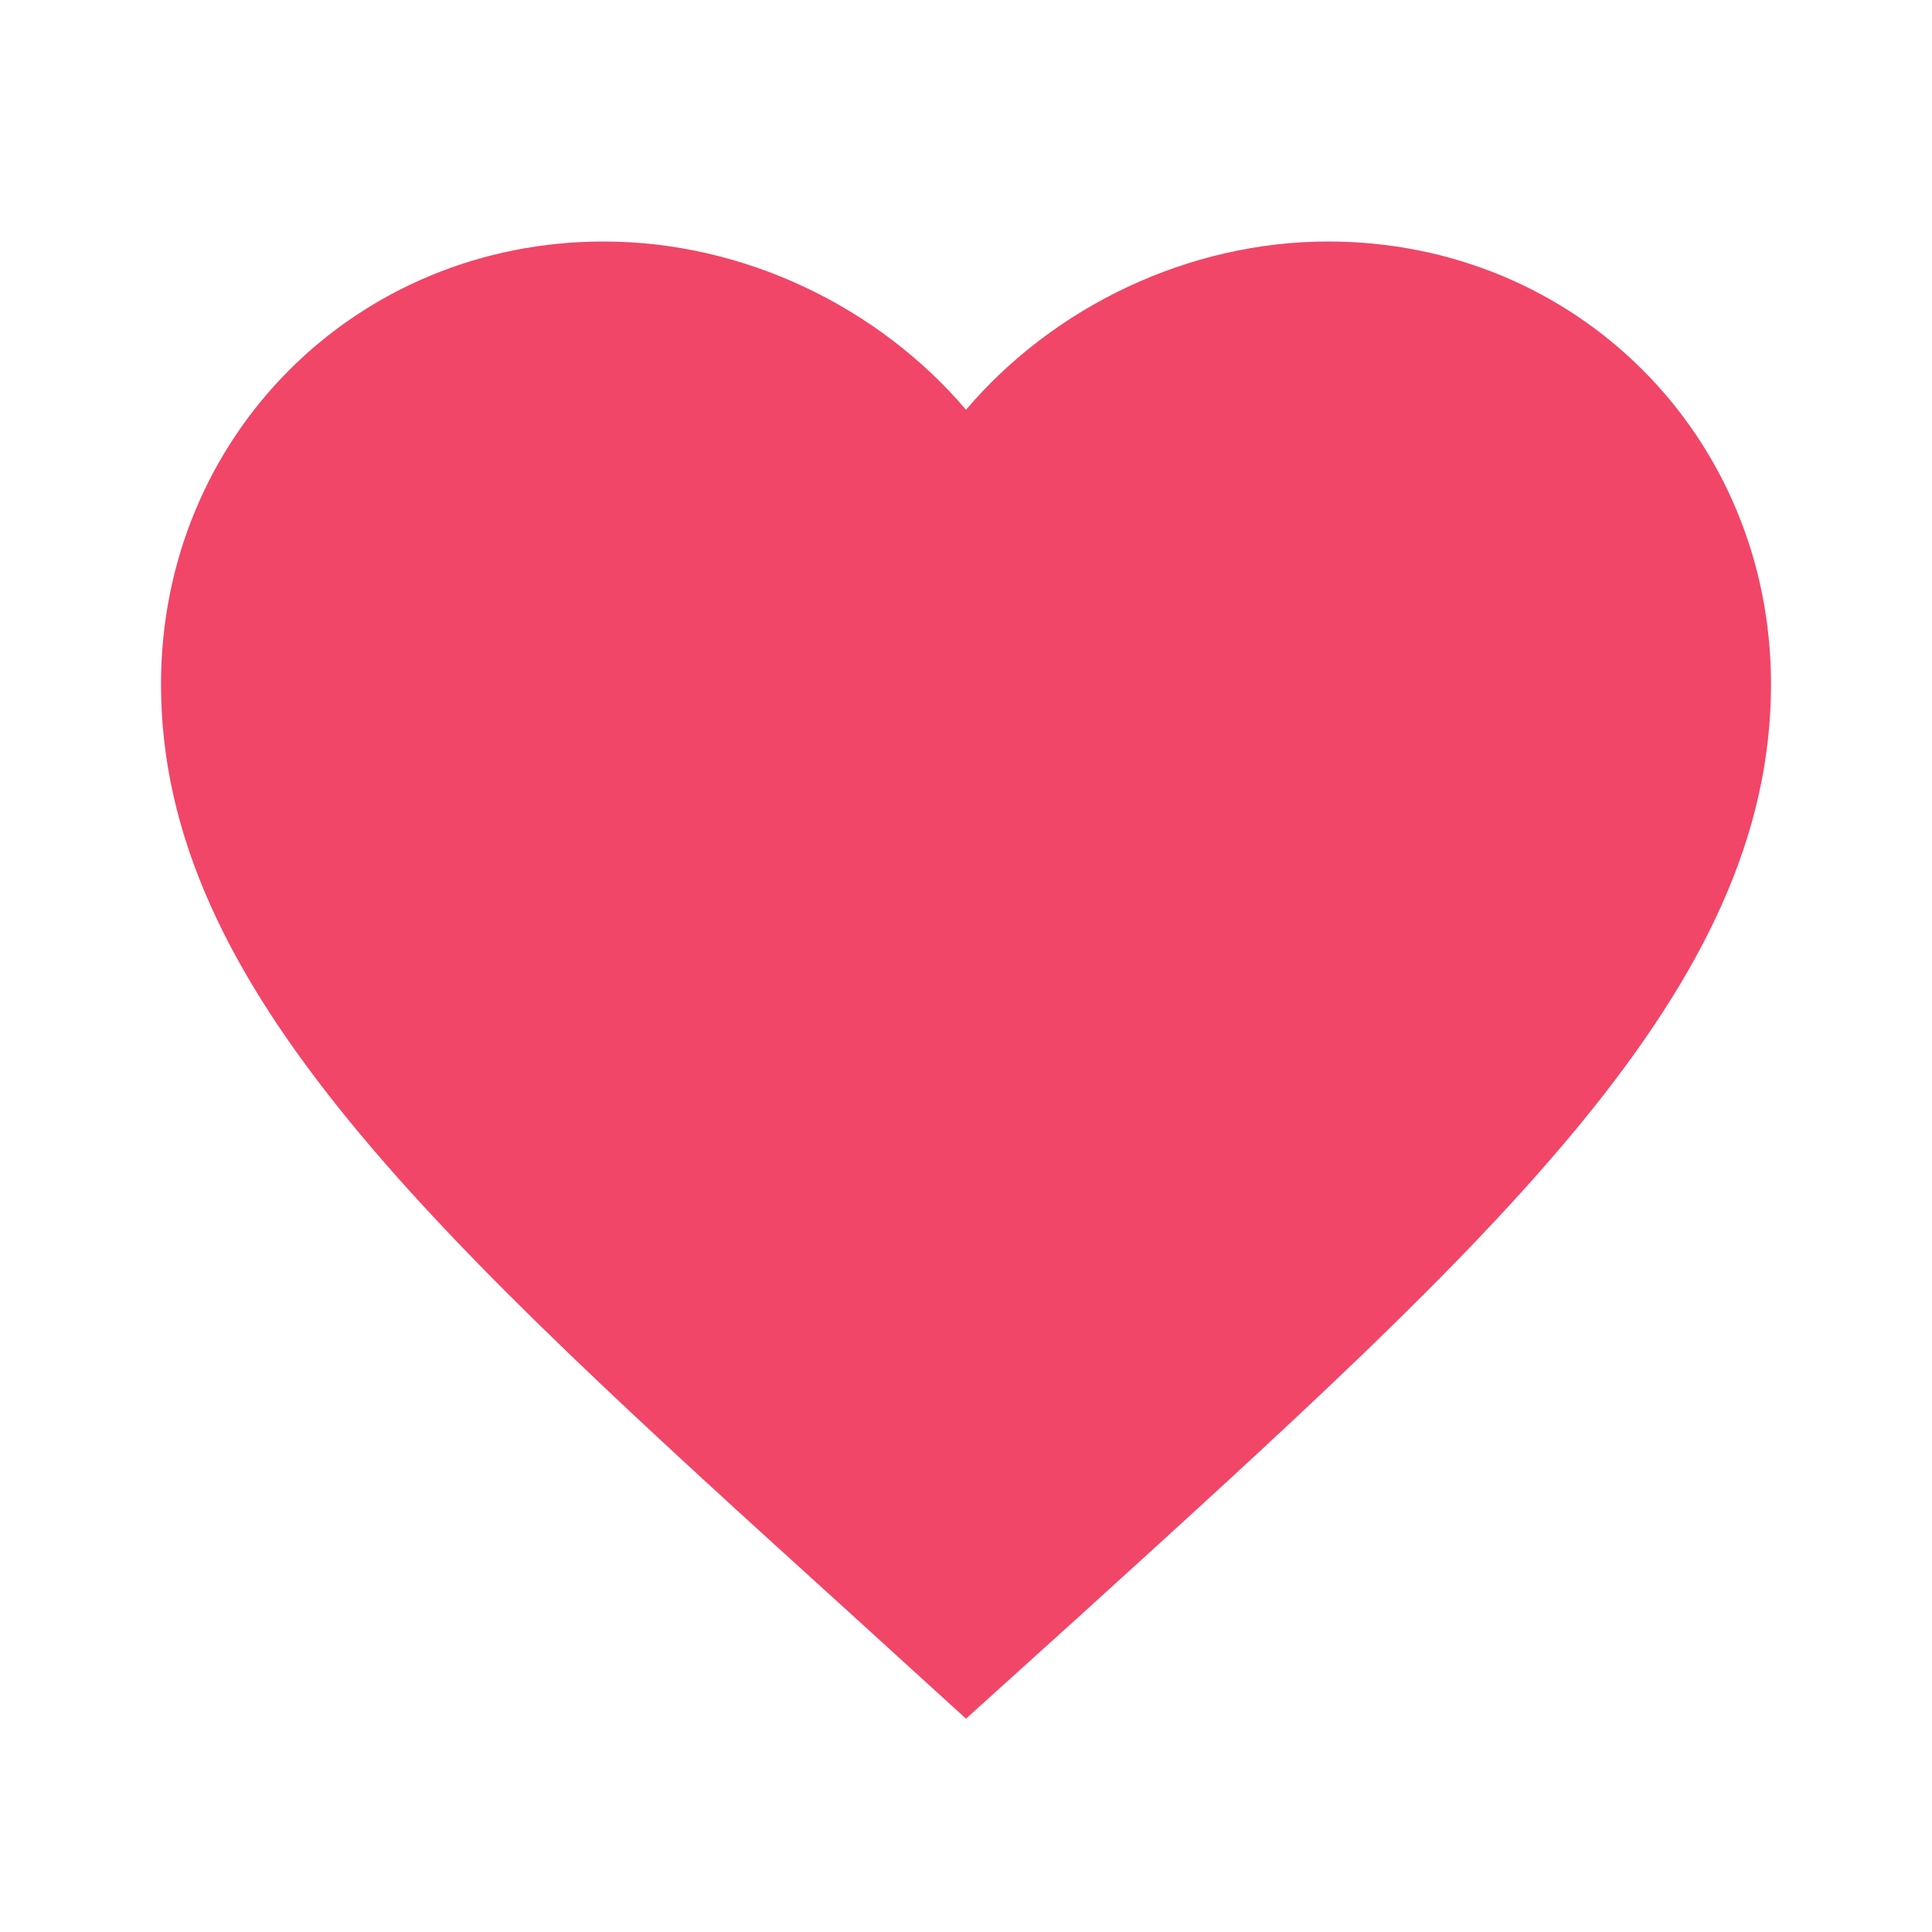
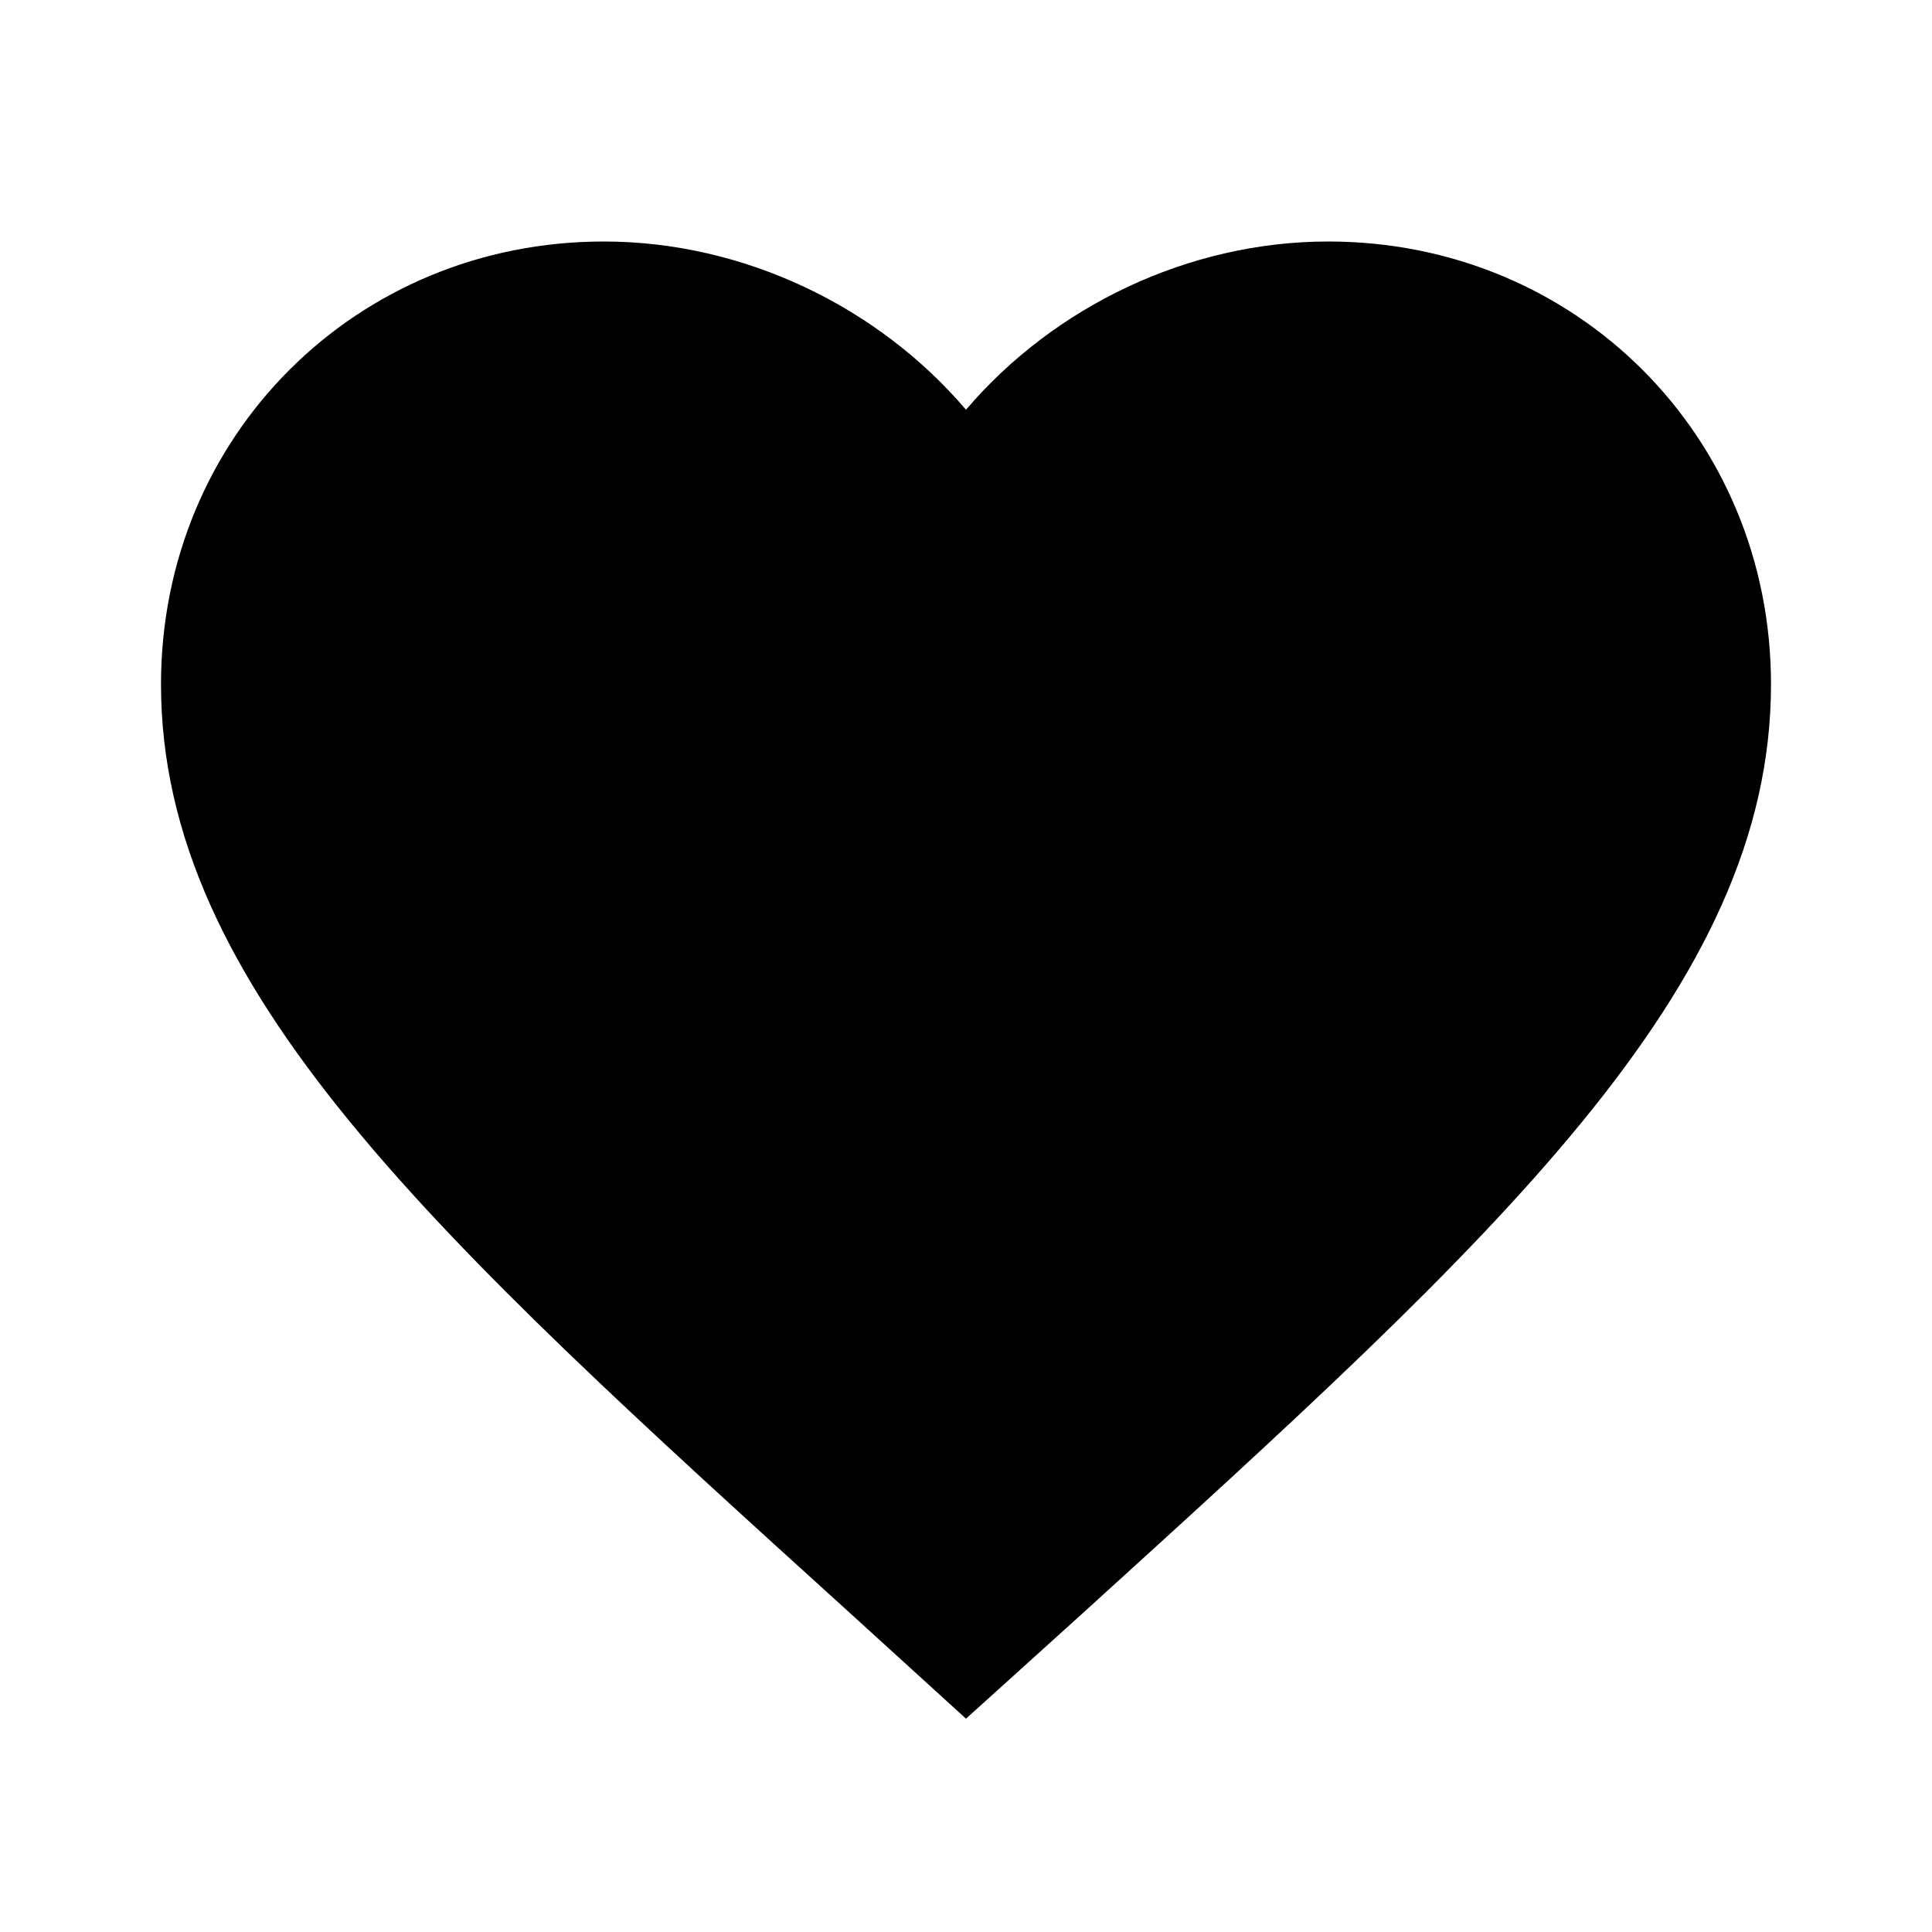
<svg xmlns="http://www.w3.org/2000/svg" t="1575790308940" class="icon" viewBox="0 0 1024 1024" version="1.1" p-id="1248" width="48" height="48">
  <defs>
    <style type="text/css" />
  </defs>
-   <path d="M512 910.933l-61.867-56.32C230.4 655.36 85.333 523.947 85.333 362.667 85.333 231.253 188.587 128 320 128c74.24 0 145.493 34.56 192 89.173C558.507 162.56 629.76 128 704 128 835.413 128 938.667 231.253 938.667 362.667c0 161.28-145.067 292.693-364.8 492.373L512 910.933z" fill="#f14668" p-id="1249" />
+   <path d="M512 910.933l-61.867-56.32C230.4 655.36 85.333 523.947 85.333 362.667 85.333 231.253 188.587 128 320 128c74.24 0 145.493 34.56 192 89.173C558.507 162.56 629.76 128 704 128 835.413 128 938.667 231.253 938.667 362.667c0 161.28-145.067 292.693-364.8 492.373L512 910.933z" p-id="1249" fill="currentColor" />
</svg>
